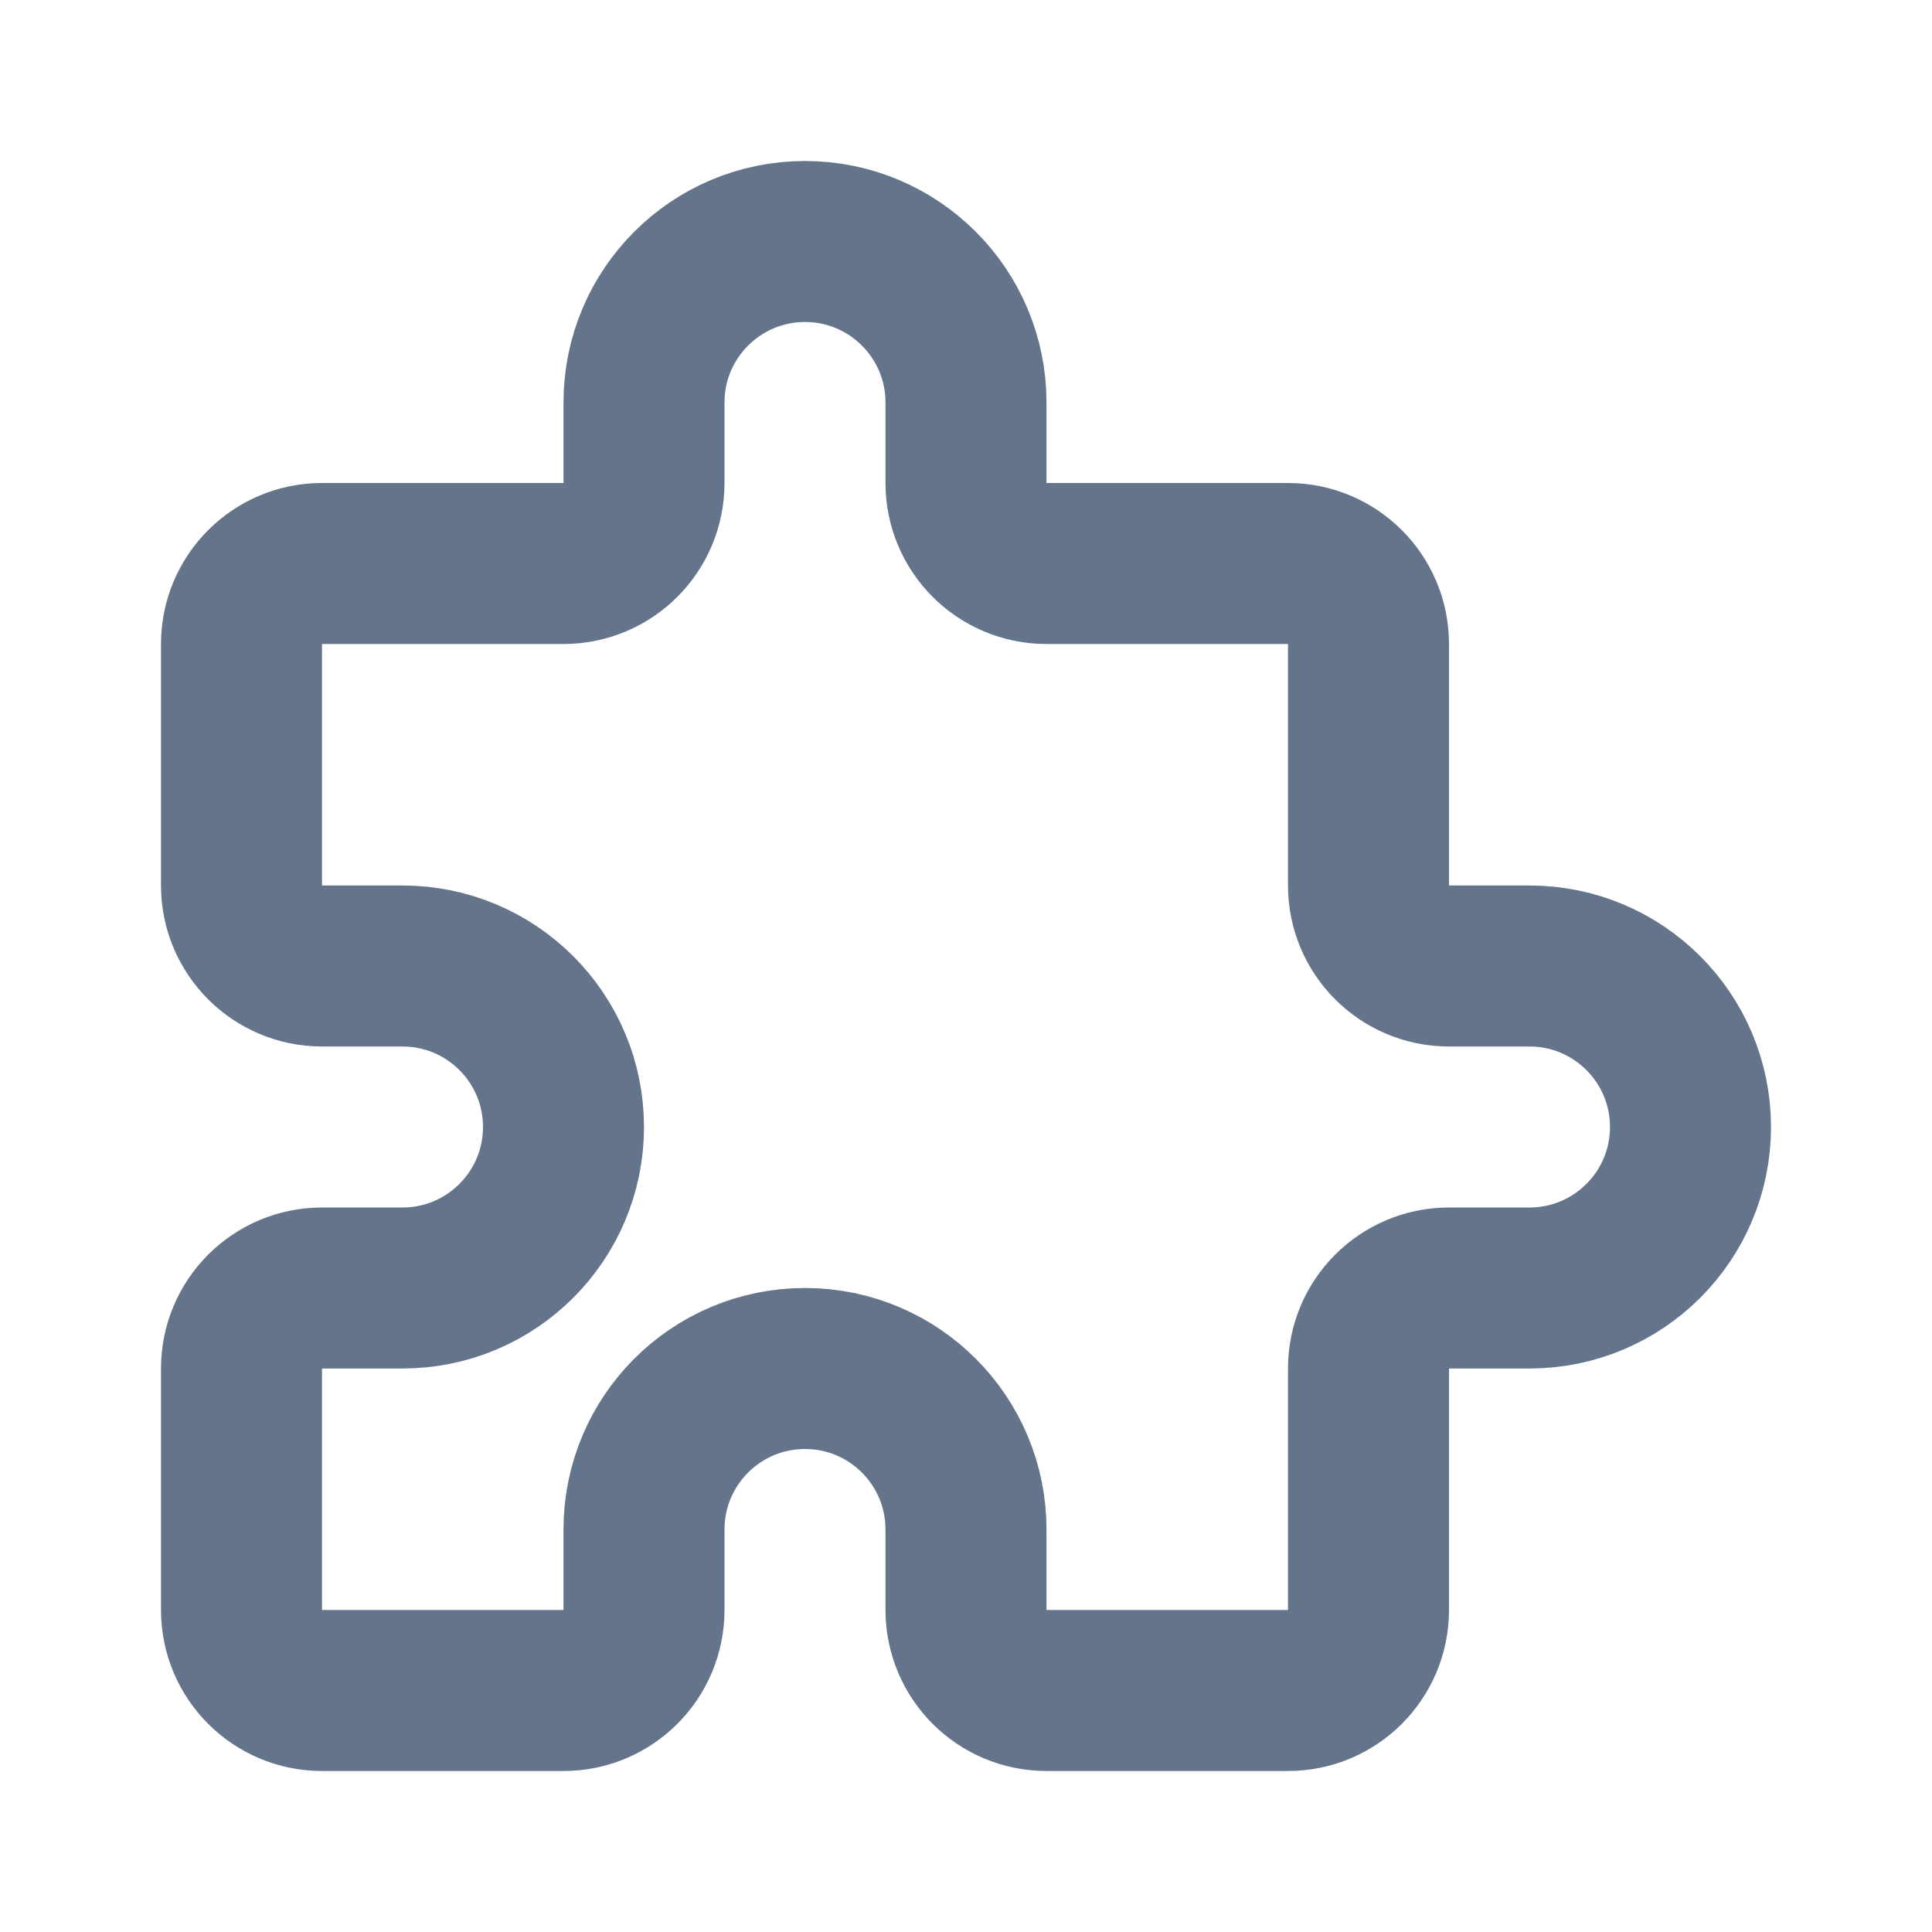
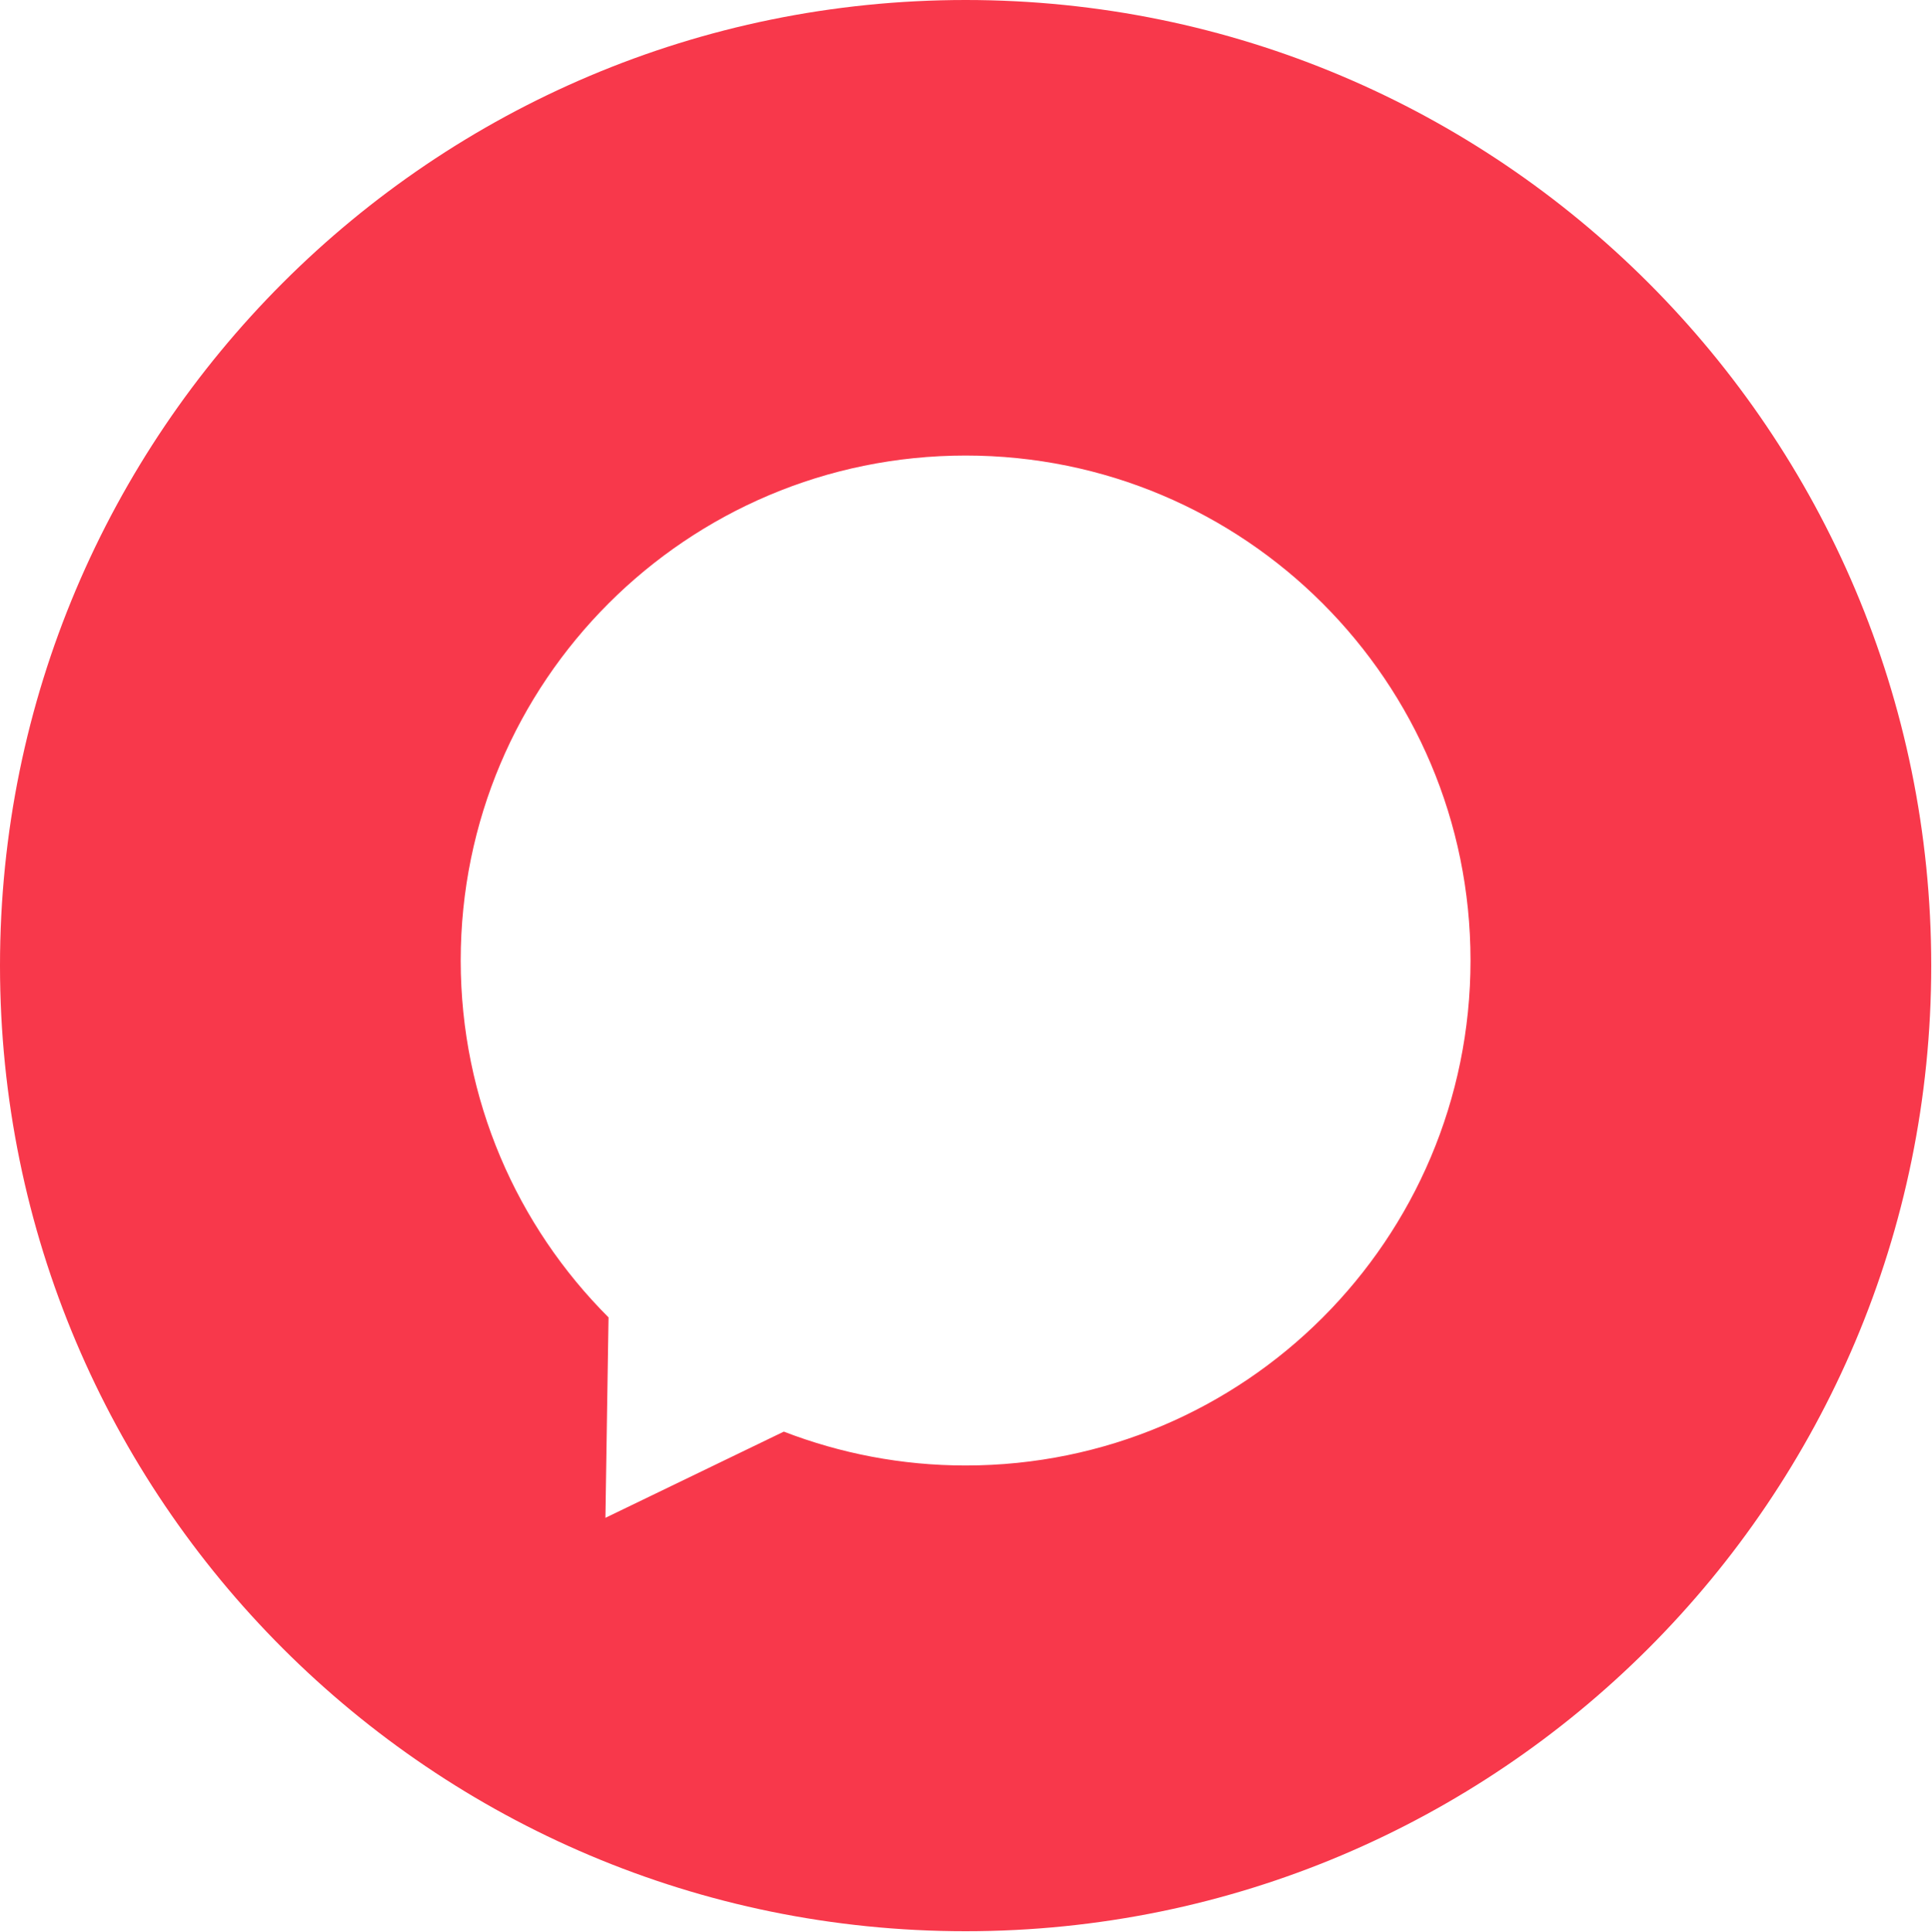
- <svg xmlns="http://www.w3.org/2000/svg" viewBox="0 0 24 24" width="100%" height="100%" preserveAspectRatio="xMidYMid meet" color="#64748B">
-   <path fill="none" stroke="currentColor" stroke-linecap="round" stroke-linejoin="round" stroke-width="2" d="M4 7h3a1 1 0 0 0 1-1V5a2 2 0 0 1 4 0v1a1 1 0 0 0 1 1h3a1 1 0 0 1 1 1v3a1 1 0 0 0 1 1h1a2 2 0 0 1 0 4h-1a1 1 0 0 0-1 1v3a1 1 0 0 1-1 1h-3a1 1 0 0 1-1-1v-1a2 2 0 0 0-4 0v1a1 1 0 0 1-1 1H4a1 1 0 0 1-1-1v-3a1 1 0 0 1 1-1h1a2 2 0 0 0 0-4H4a1 1 0 0 1-1-1V8a1 1 0 0 1 1-1" />
+ <svg xmlns="http://www.w3.org/2000/svg" xml:space="preserve" viewBox="0 0 142.02 142.02">
+   <path d="M71.01 0C31.79 0 0 31.79 0 71.01s31.79 71.01 71.01 71.01 71.01-31.79 71.01-71.01S110.23 0 71.01 0m0 107.77c-4.72 0-9.22-.89-13.37-2.49l-13.12 6.34.23-14.74c-6.72-6.72-10.87-16-10.87-26.25 0-20.51 16.62-37.13 37.13-37.13s37.13 16.62 37.13 37.13c0 20.52-16.62 37.14-37.13 37.14" style="fill:#f8384b" />
</svg>
